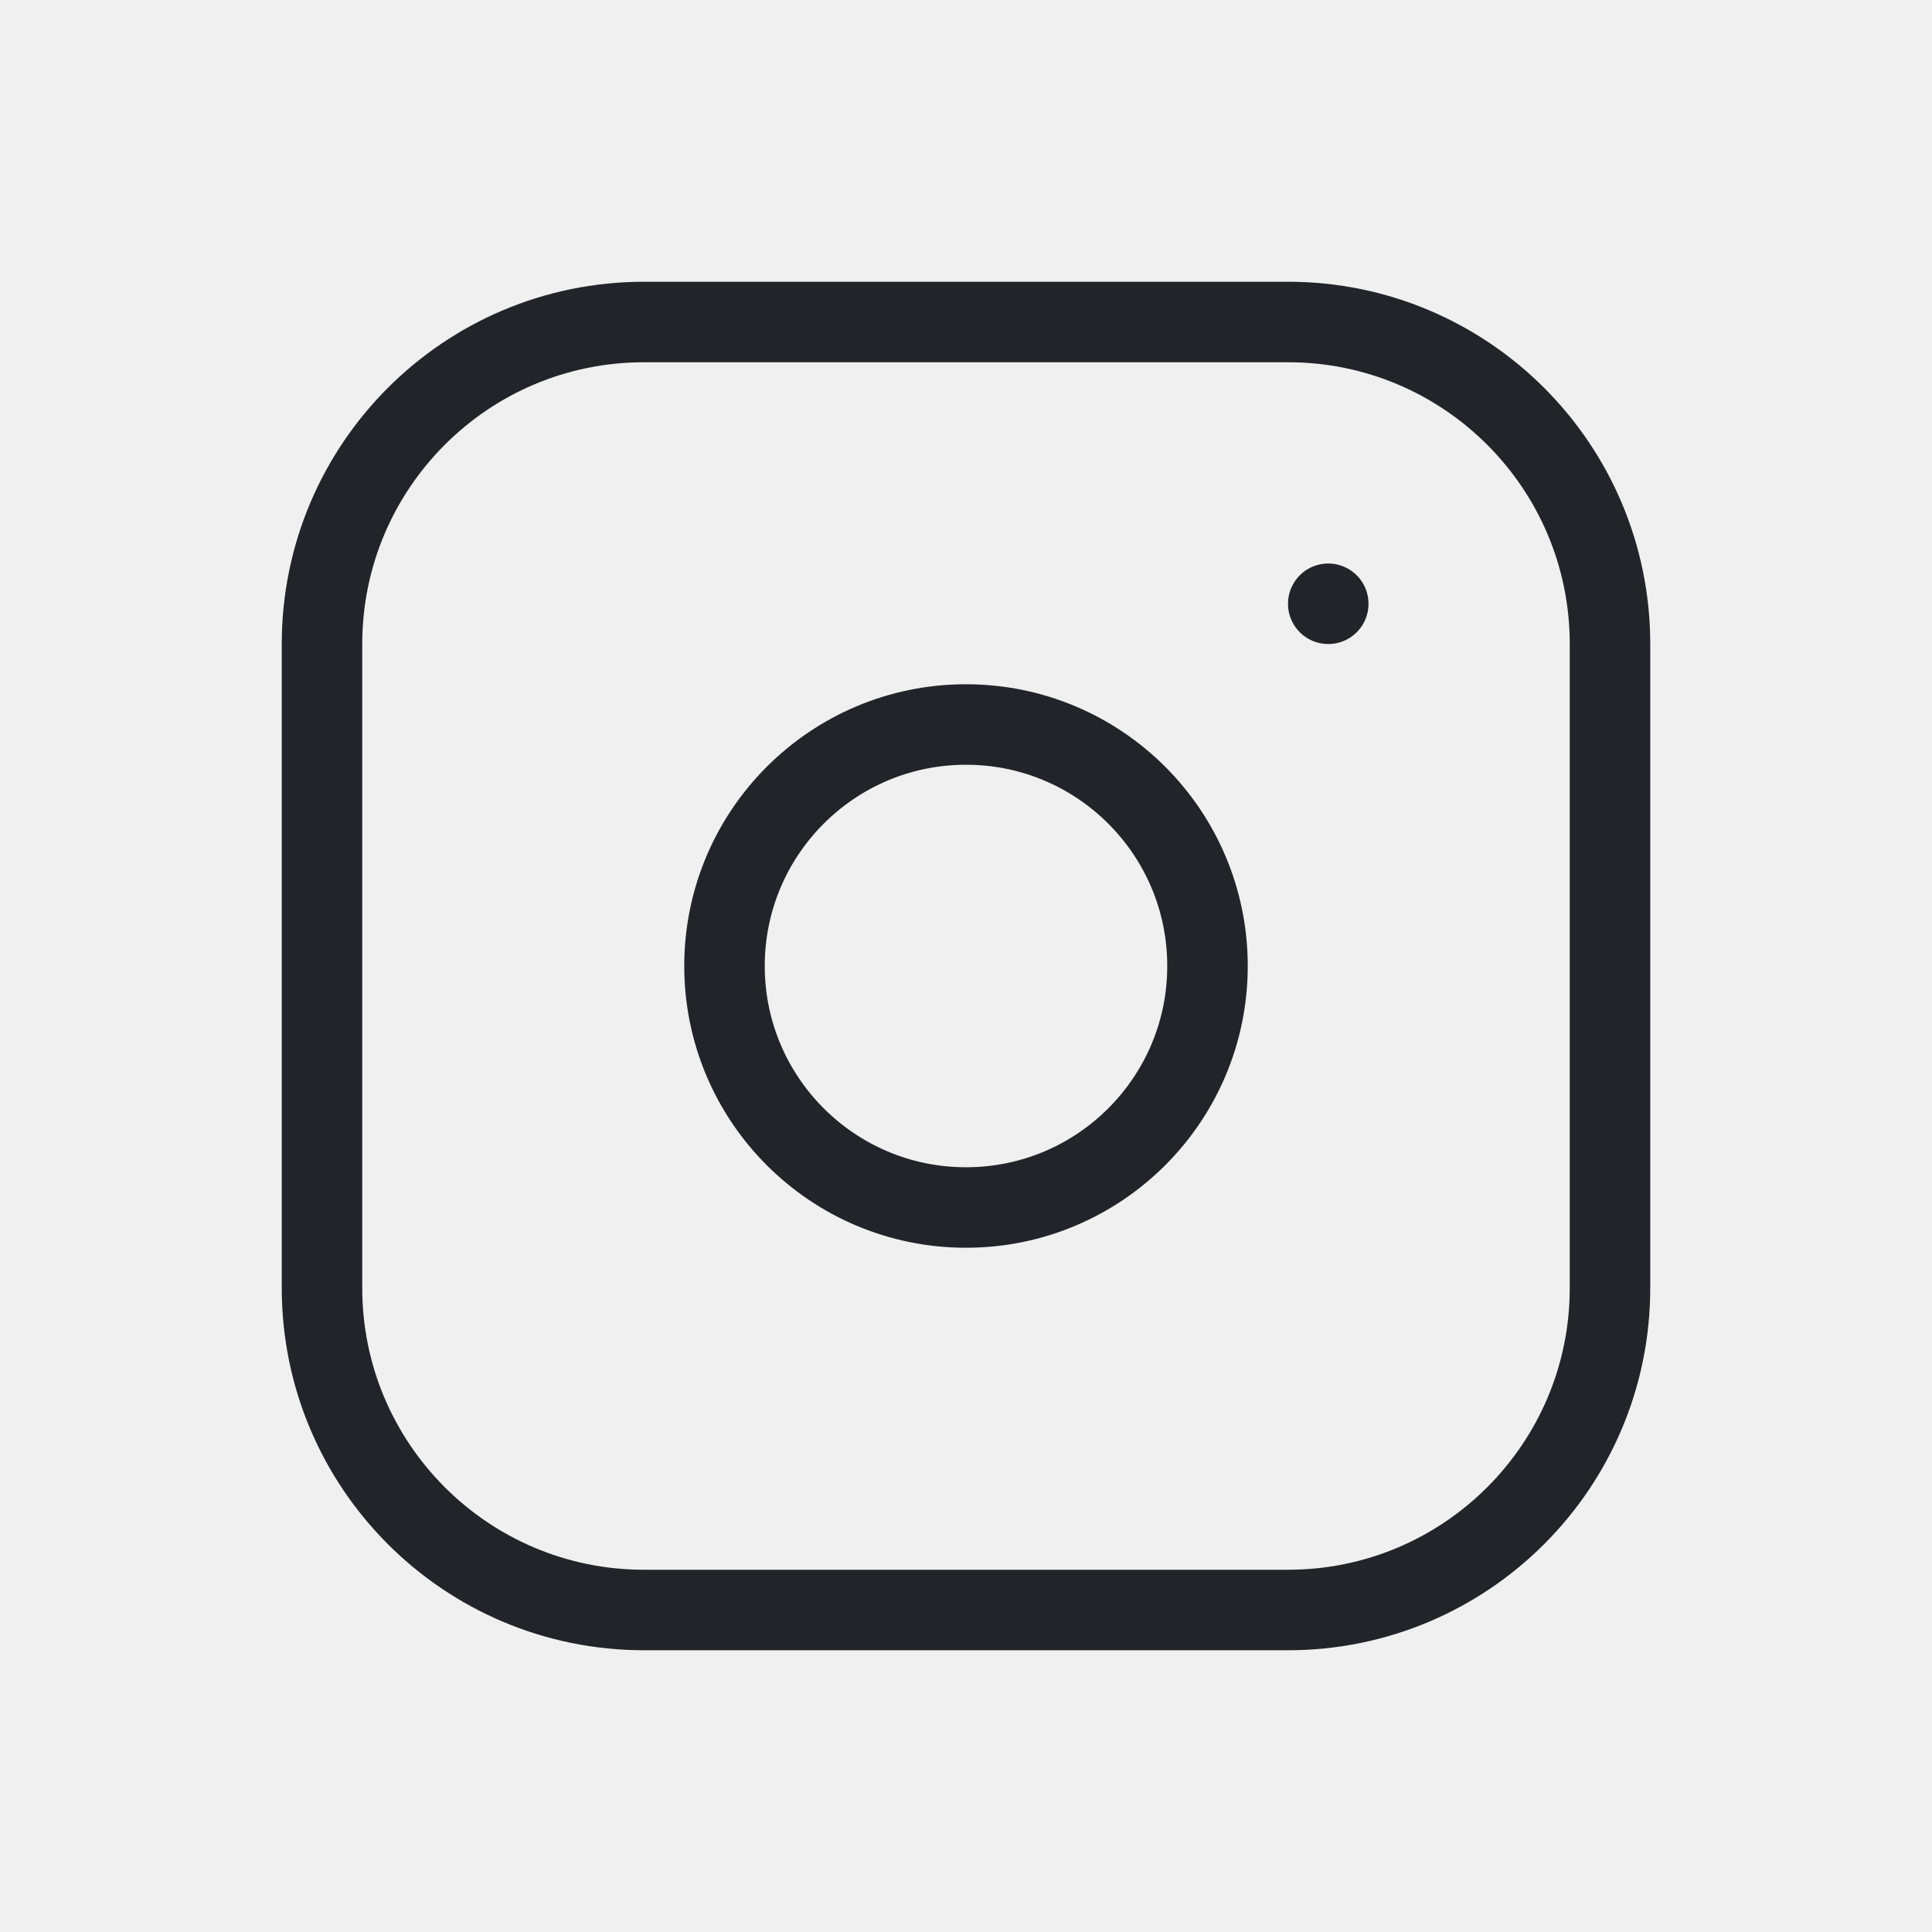
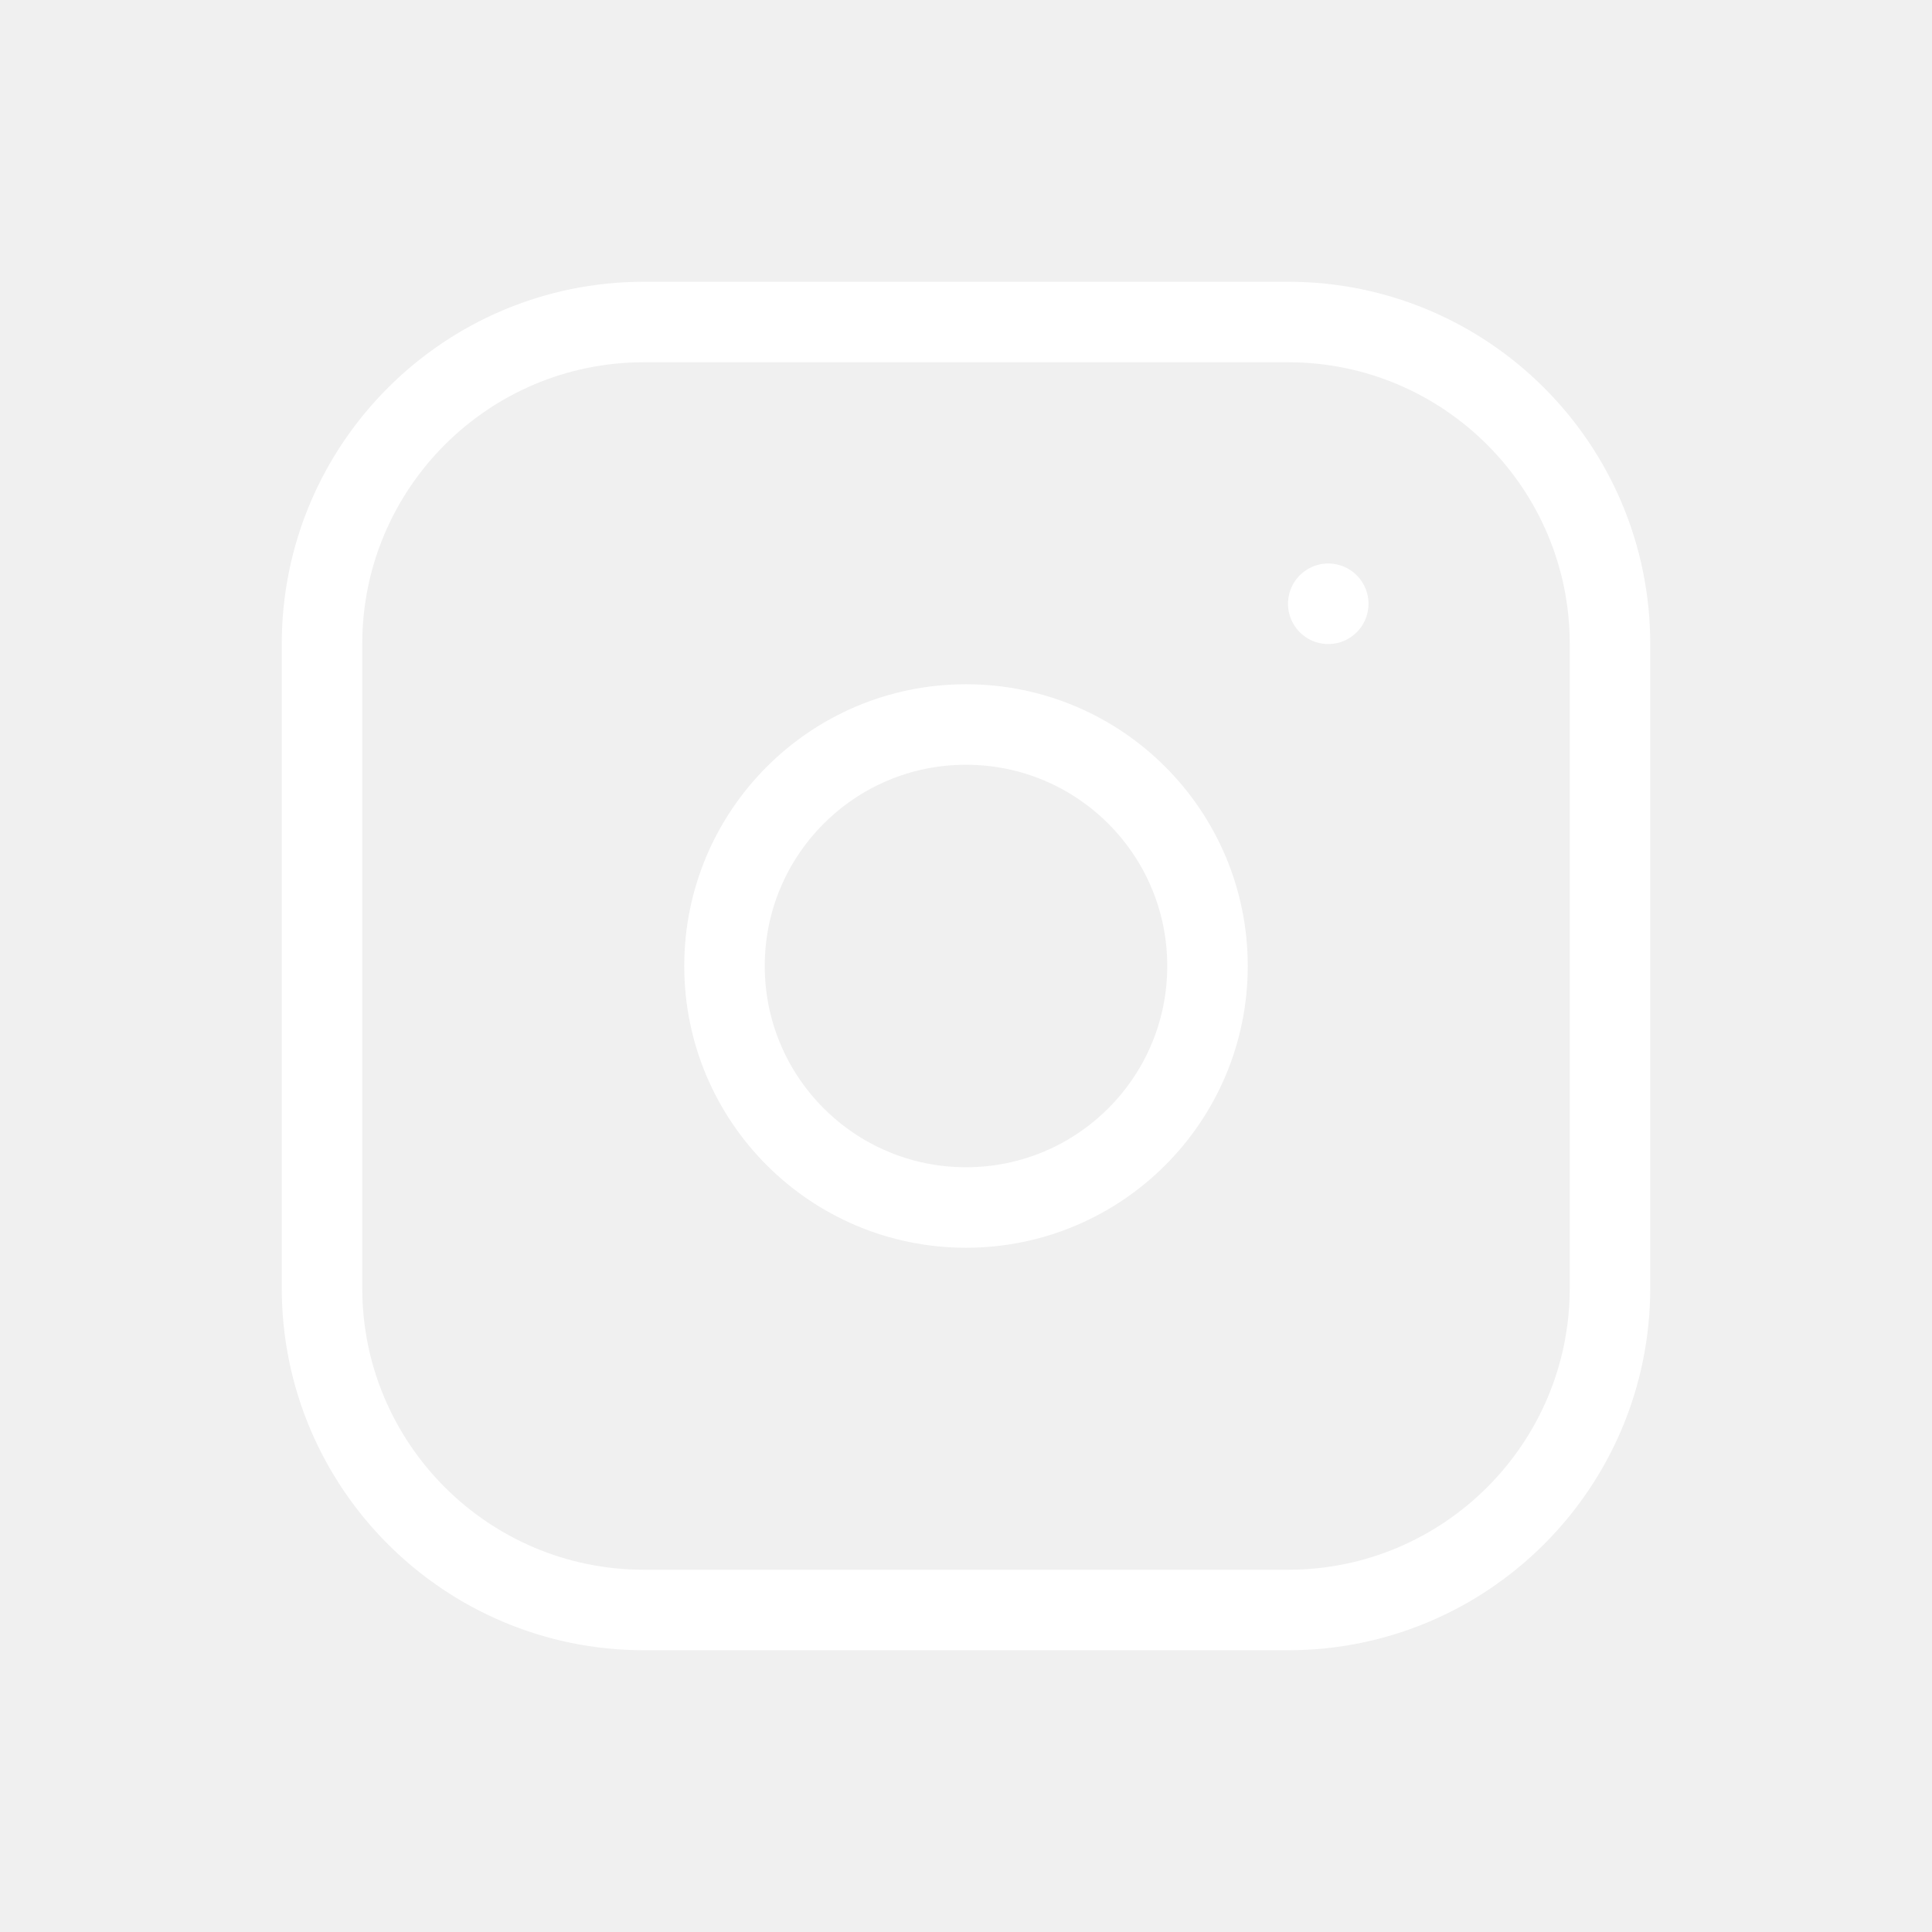
<svg xmlns="http://www.w3.org/2000/svg" width="48" height="48" viewBox="0 0 48 48" fill="none">
  <g clip-path="url(#clip0_256_606)">
-     <path d="M32 8H16C11.582 8 8 11.582 8 16V32C8 36.418 11.582 40 16 40H32C36.418 40 40 36.418 40 32V16C40 11.582 36.418 8 32 8Z" stroke="#212529" stroke-width="2" stroke-linecap="round" stroke-linejoin="round" />
-     <path d="M24 30C27.314 30 30 27.314 30 24C30 20.686 27.314 18 24 18C20.686 18 18 20.686 18 24C18 27.314 20.686 30 24 30Z" stroke="#212529" stroke-width="2" stroke-linecap="round" stroke-linejoin="round" />
-     <path d="M33 15V15.001" stroke="#212529" stroke-width="2" stroke-linecap="round" stroke-linejoin="round" />
+     <path d="M32 8H16C11.582 8 8 11.582 8 16V32C8 36.418 11.582 40 16 40H32C36.418 40 40 36.418 40 32V16C40 11.582 36.418 8 32 8Z" stroke="#FFFFFF" stroke-width="2" stroke-linecap="round" stroke-linejoin="round" />
+     <path d="M24 30C27.314 30 30 27.314 30 24C30 20.686 27.314 18 24 18C20.686 18 18 20.686 18 24C18 27.314 20.686 30 24 30Z" stroke="#FFFFFF" stroke-width="2" stroke-linecap="round" stroke-linejoin="round" />
+     <path d="M33 15V15.001" stroke="#FFFFFF" stroke-width="2" stroke-linecap="round" stroke-linejoin="round" />
  </g>
  <defs>
    <clipPath id="clip0_256_606">
-       <rect width="48" height="48" fill="white" />
+       <rect width="48" height="48" fill="#FFFFFF" />
    </clipPath>
  </defs>
</svg>
